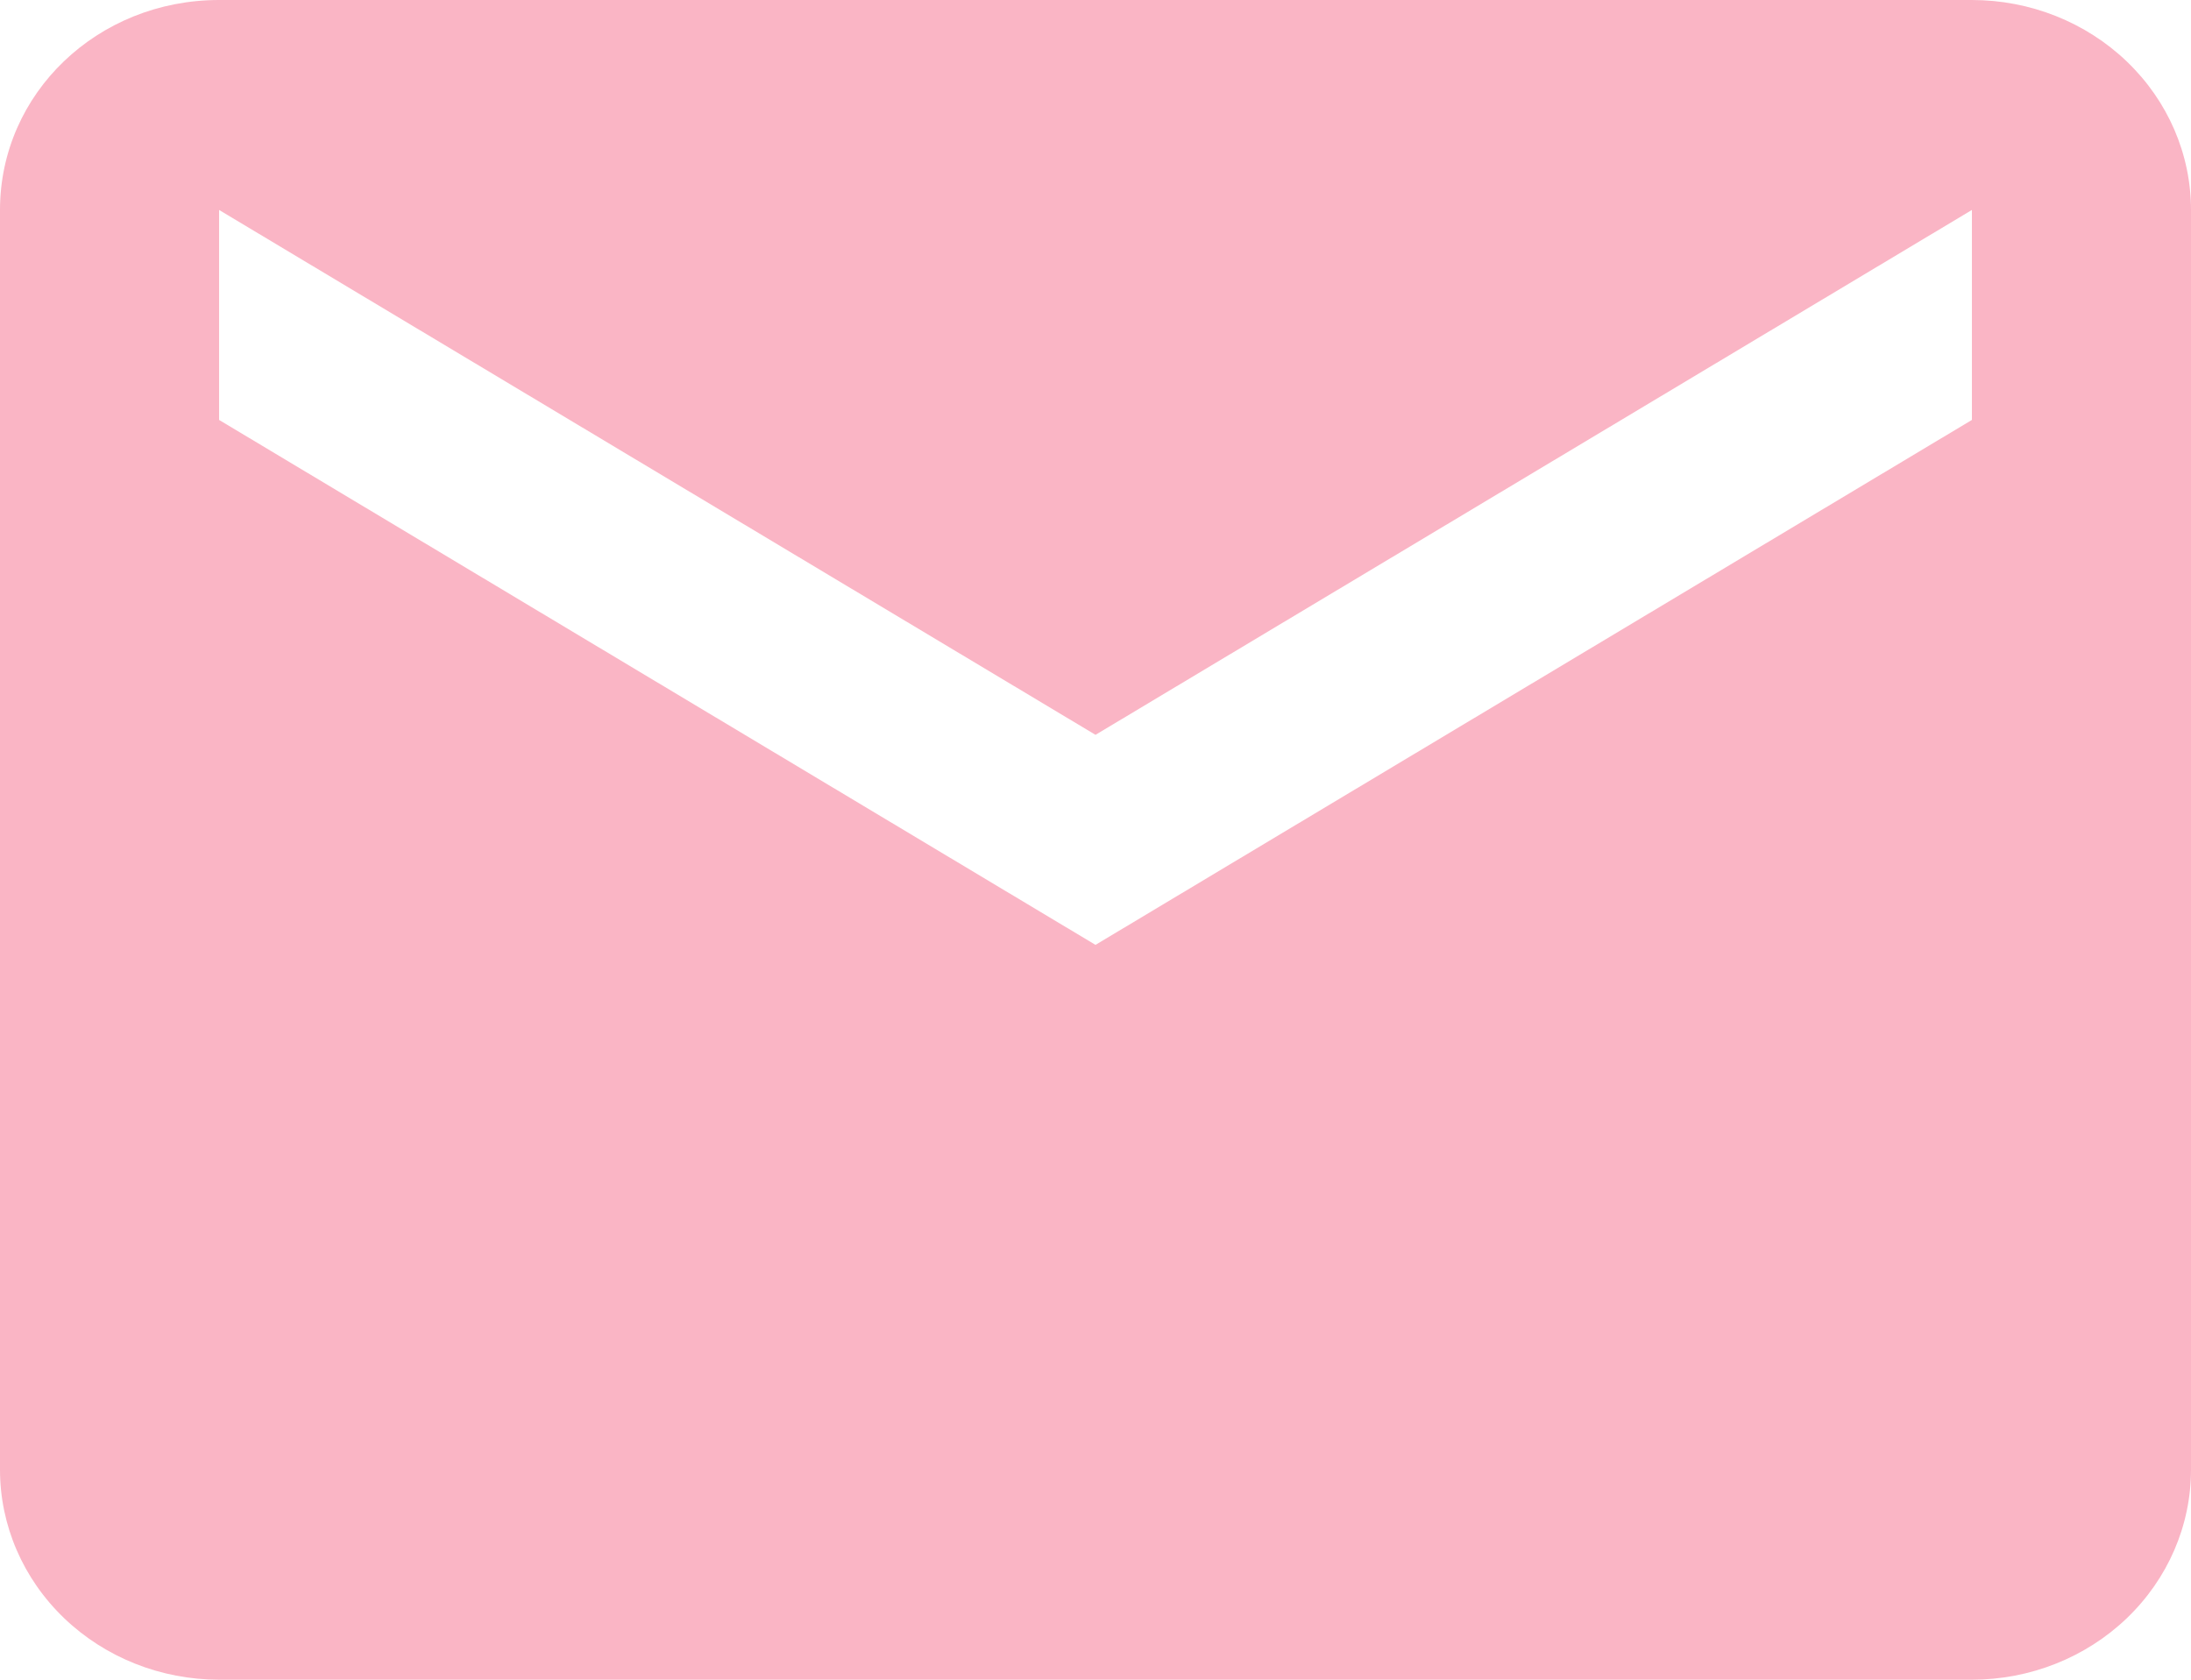
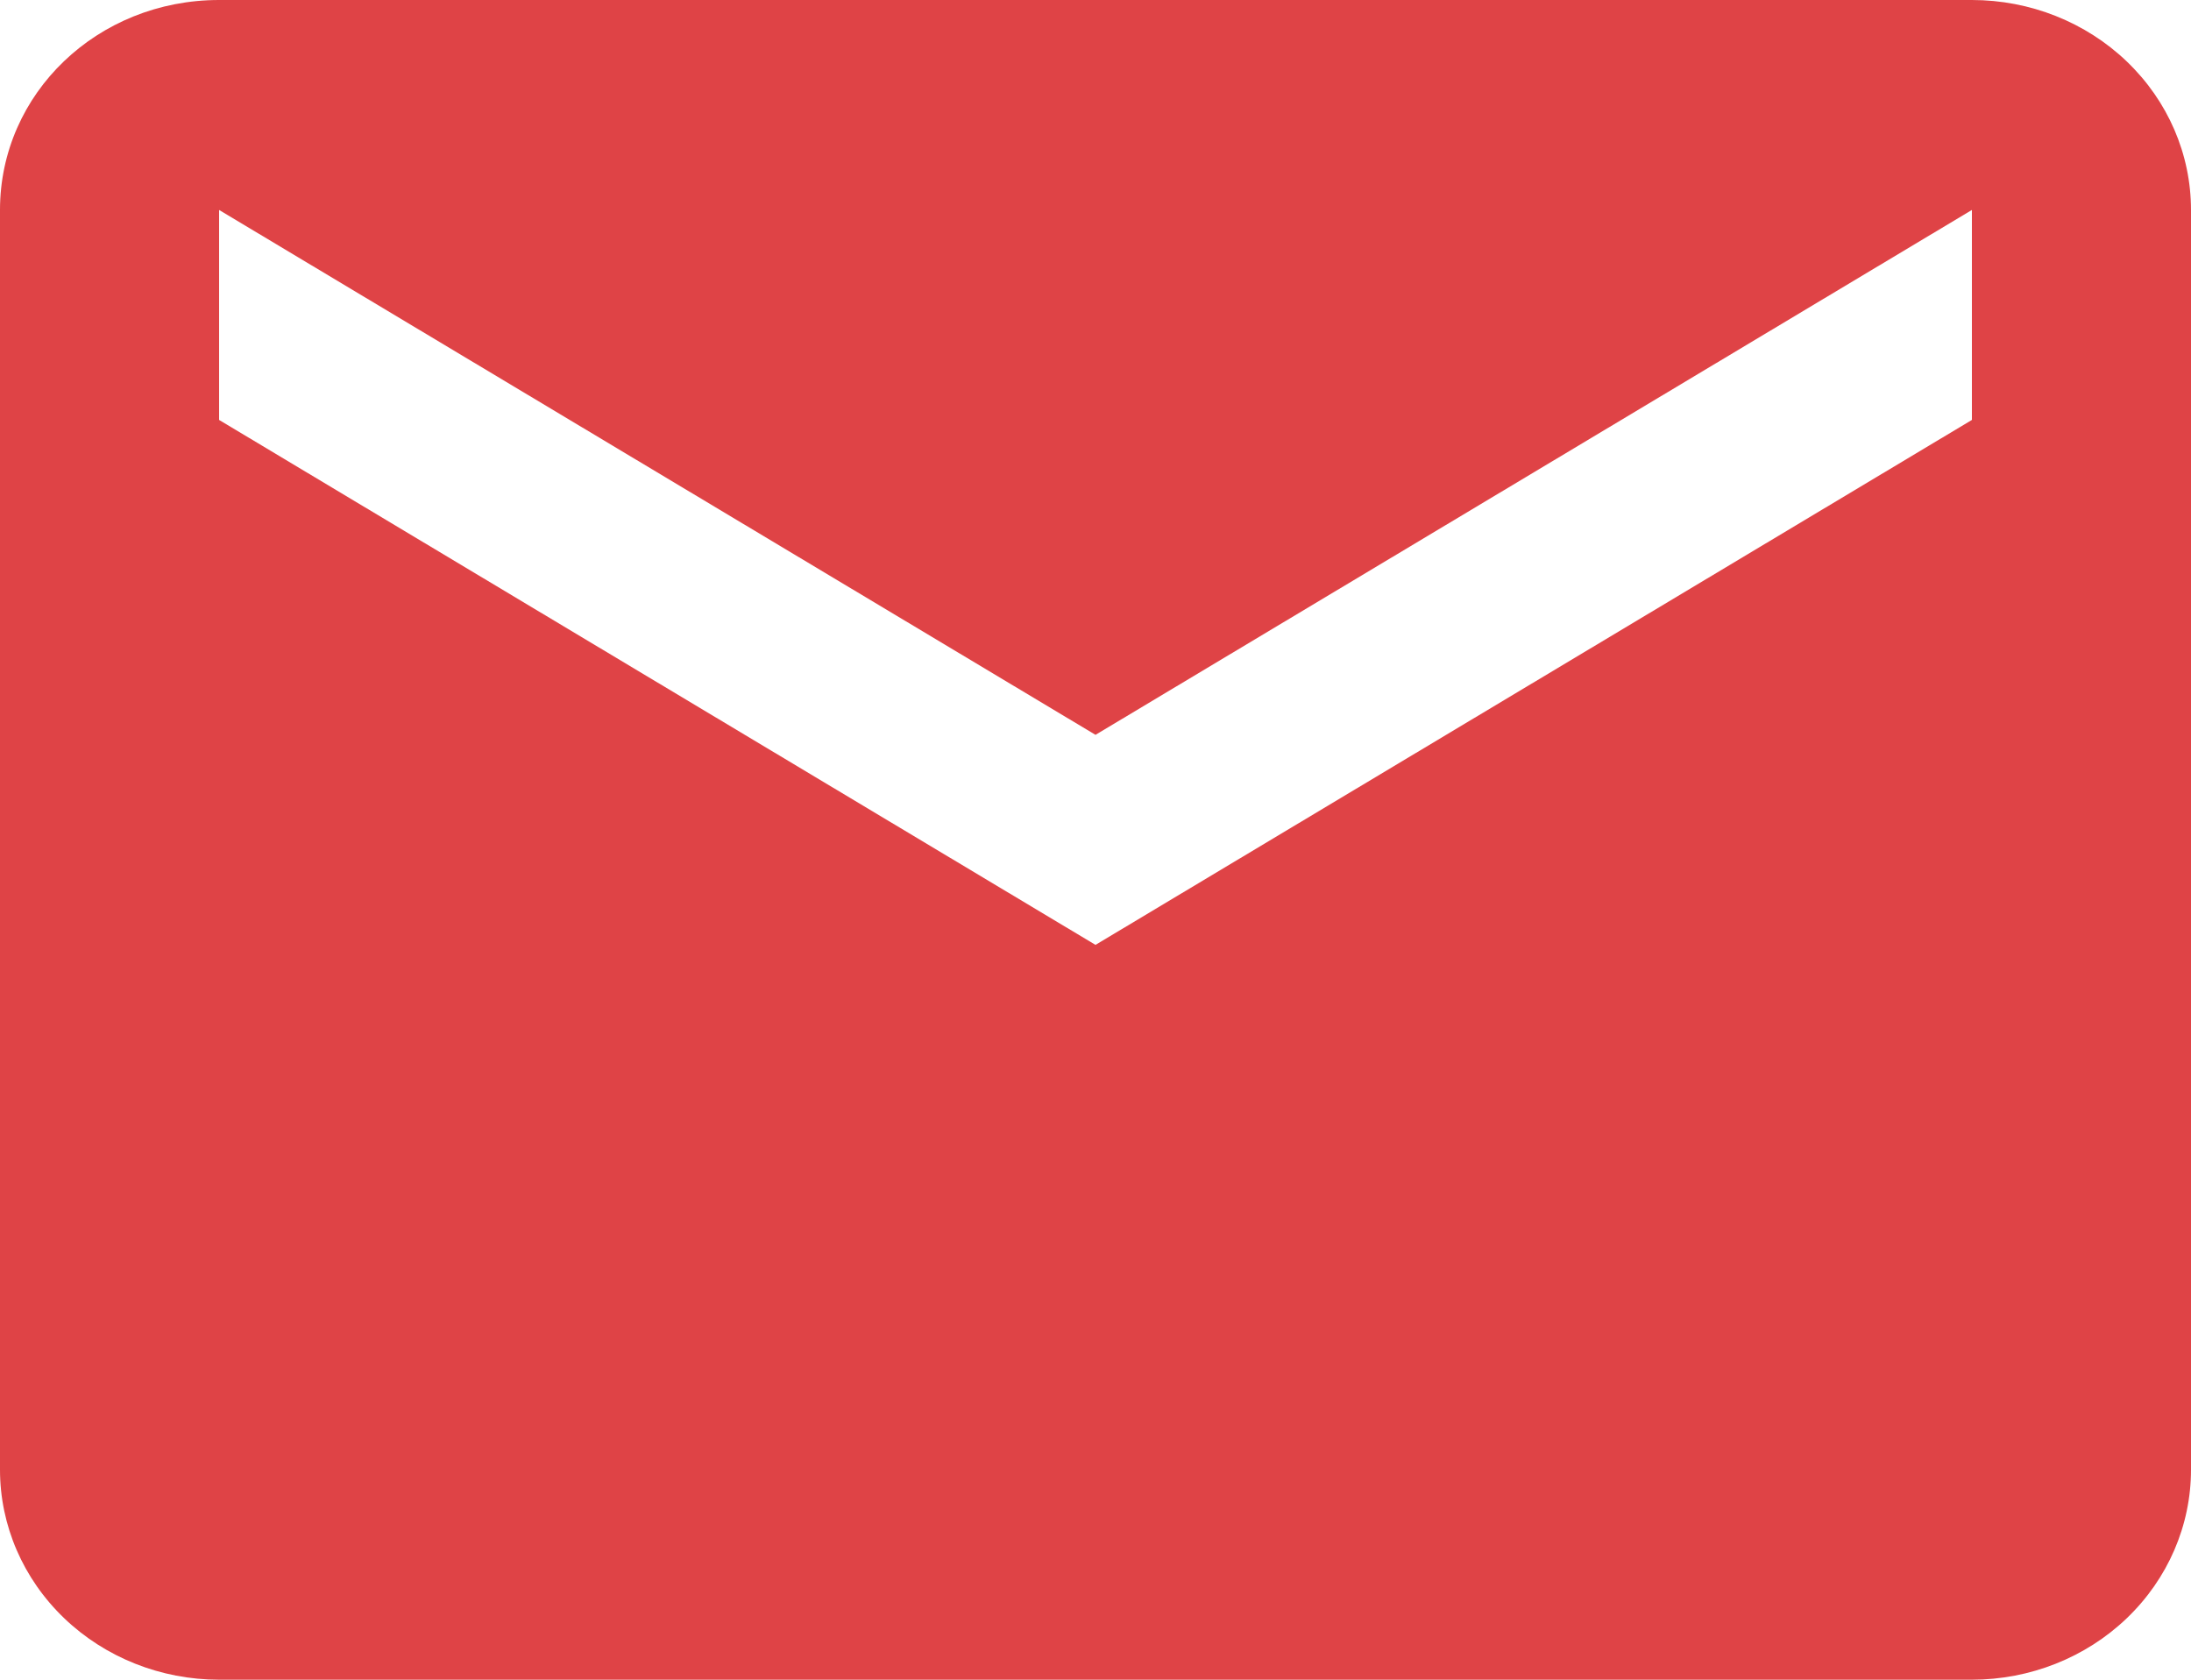
<svg xmlns="http://www.w3.org/2000/svg" width="30" height="23" viewBox="0 0 30 23" fill="none">
-   <path d="M27 5.75L15 12.938L3 5.75V2.875L15 10.062L27 2.875M27 0H3C1.335 0 0 1.279 0 2.875V20.125C0 20.887 0.316 21.619 0.879 22.158C1.441 22.697 2.204 23 3 23H27C27.796 23 28.559 22.697 29.121 22.158C29.684 21.619 30 20.887 30 20.125V2.875C30 2.112 29.684 1.381 29.121 0.842C28.559 0.303 27.796 0 27 0Z" fill="#FAB5C5" />
+   <path d="M27 5.75L15 12.938L3 5.75V2.875L15 10.062L27 2.875M27 0H3C1.335 0 0 1.279 0 2.875V20.125C0 20.887 0.316 21.619 0.879 22.158C1.441 22.697 2.204 23 3 23H27C27.796 23 28.559 22.697 29.121 22.158C29.684 21.619 30 20.887 30 20.125V2.875C30 2.112 29.684 1.381 29.121 0.842C28.559 0.303 27.796 0 27 0Z" fill="#DF4346" />
</svg>
